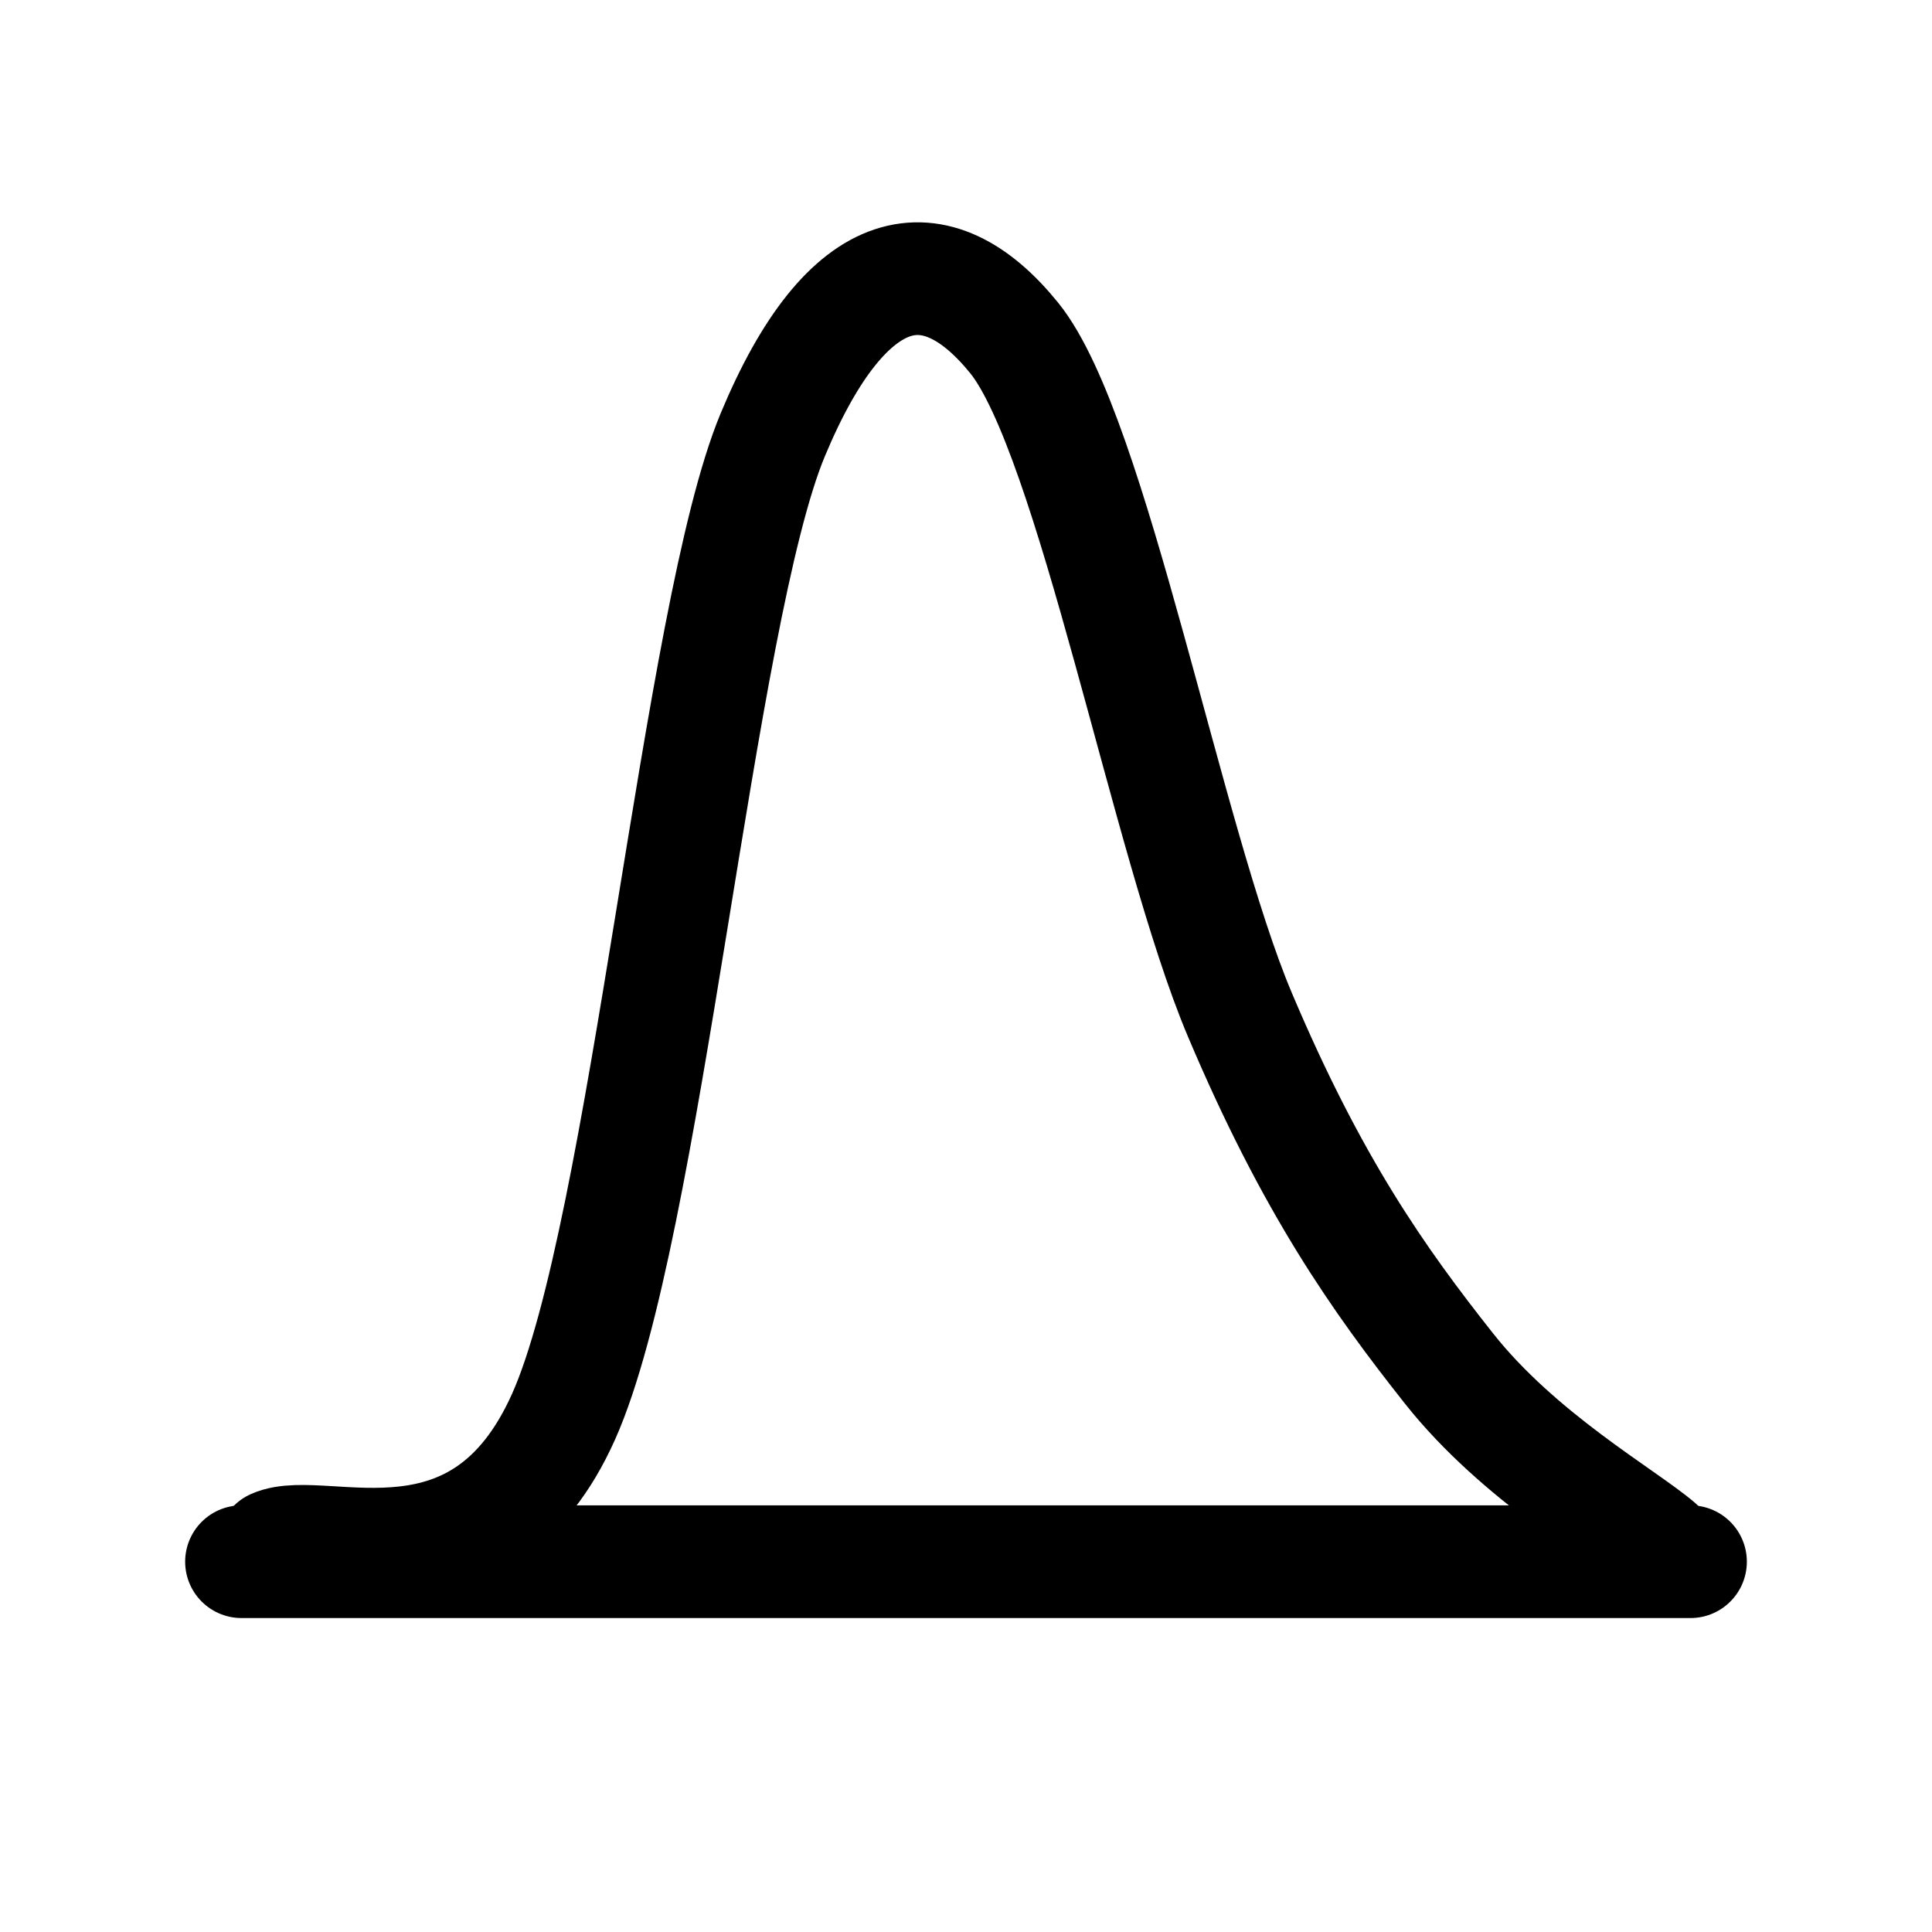
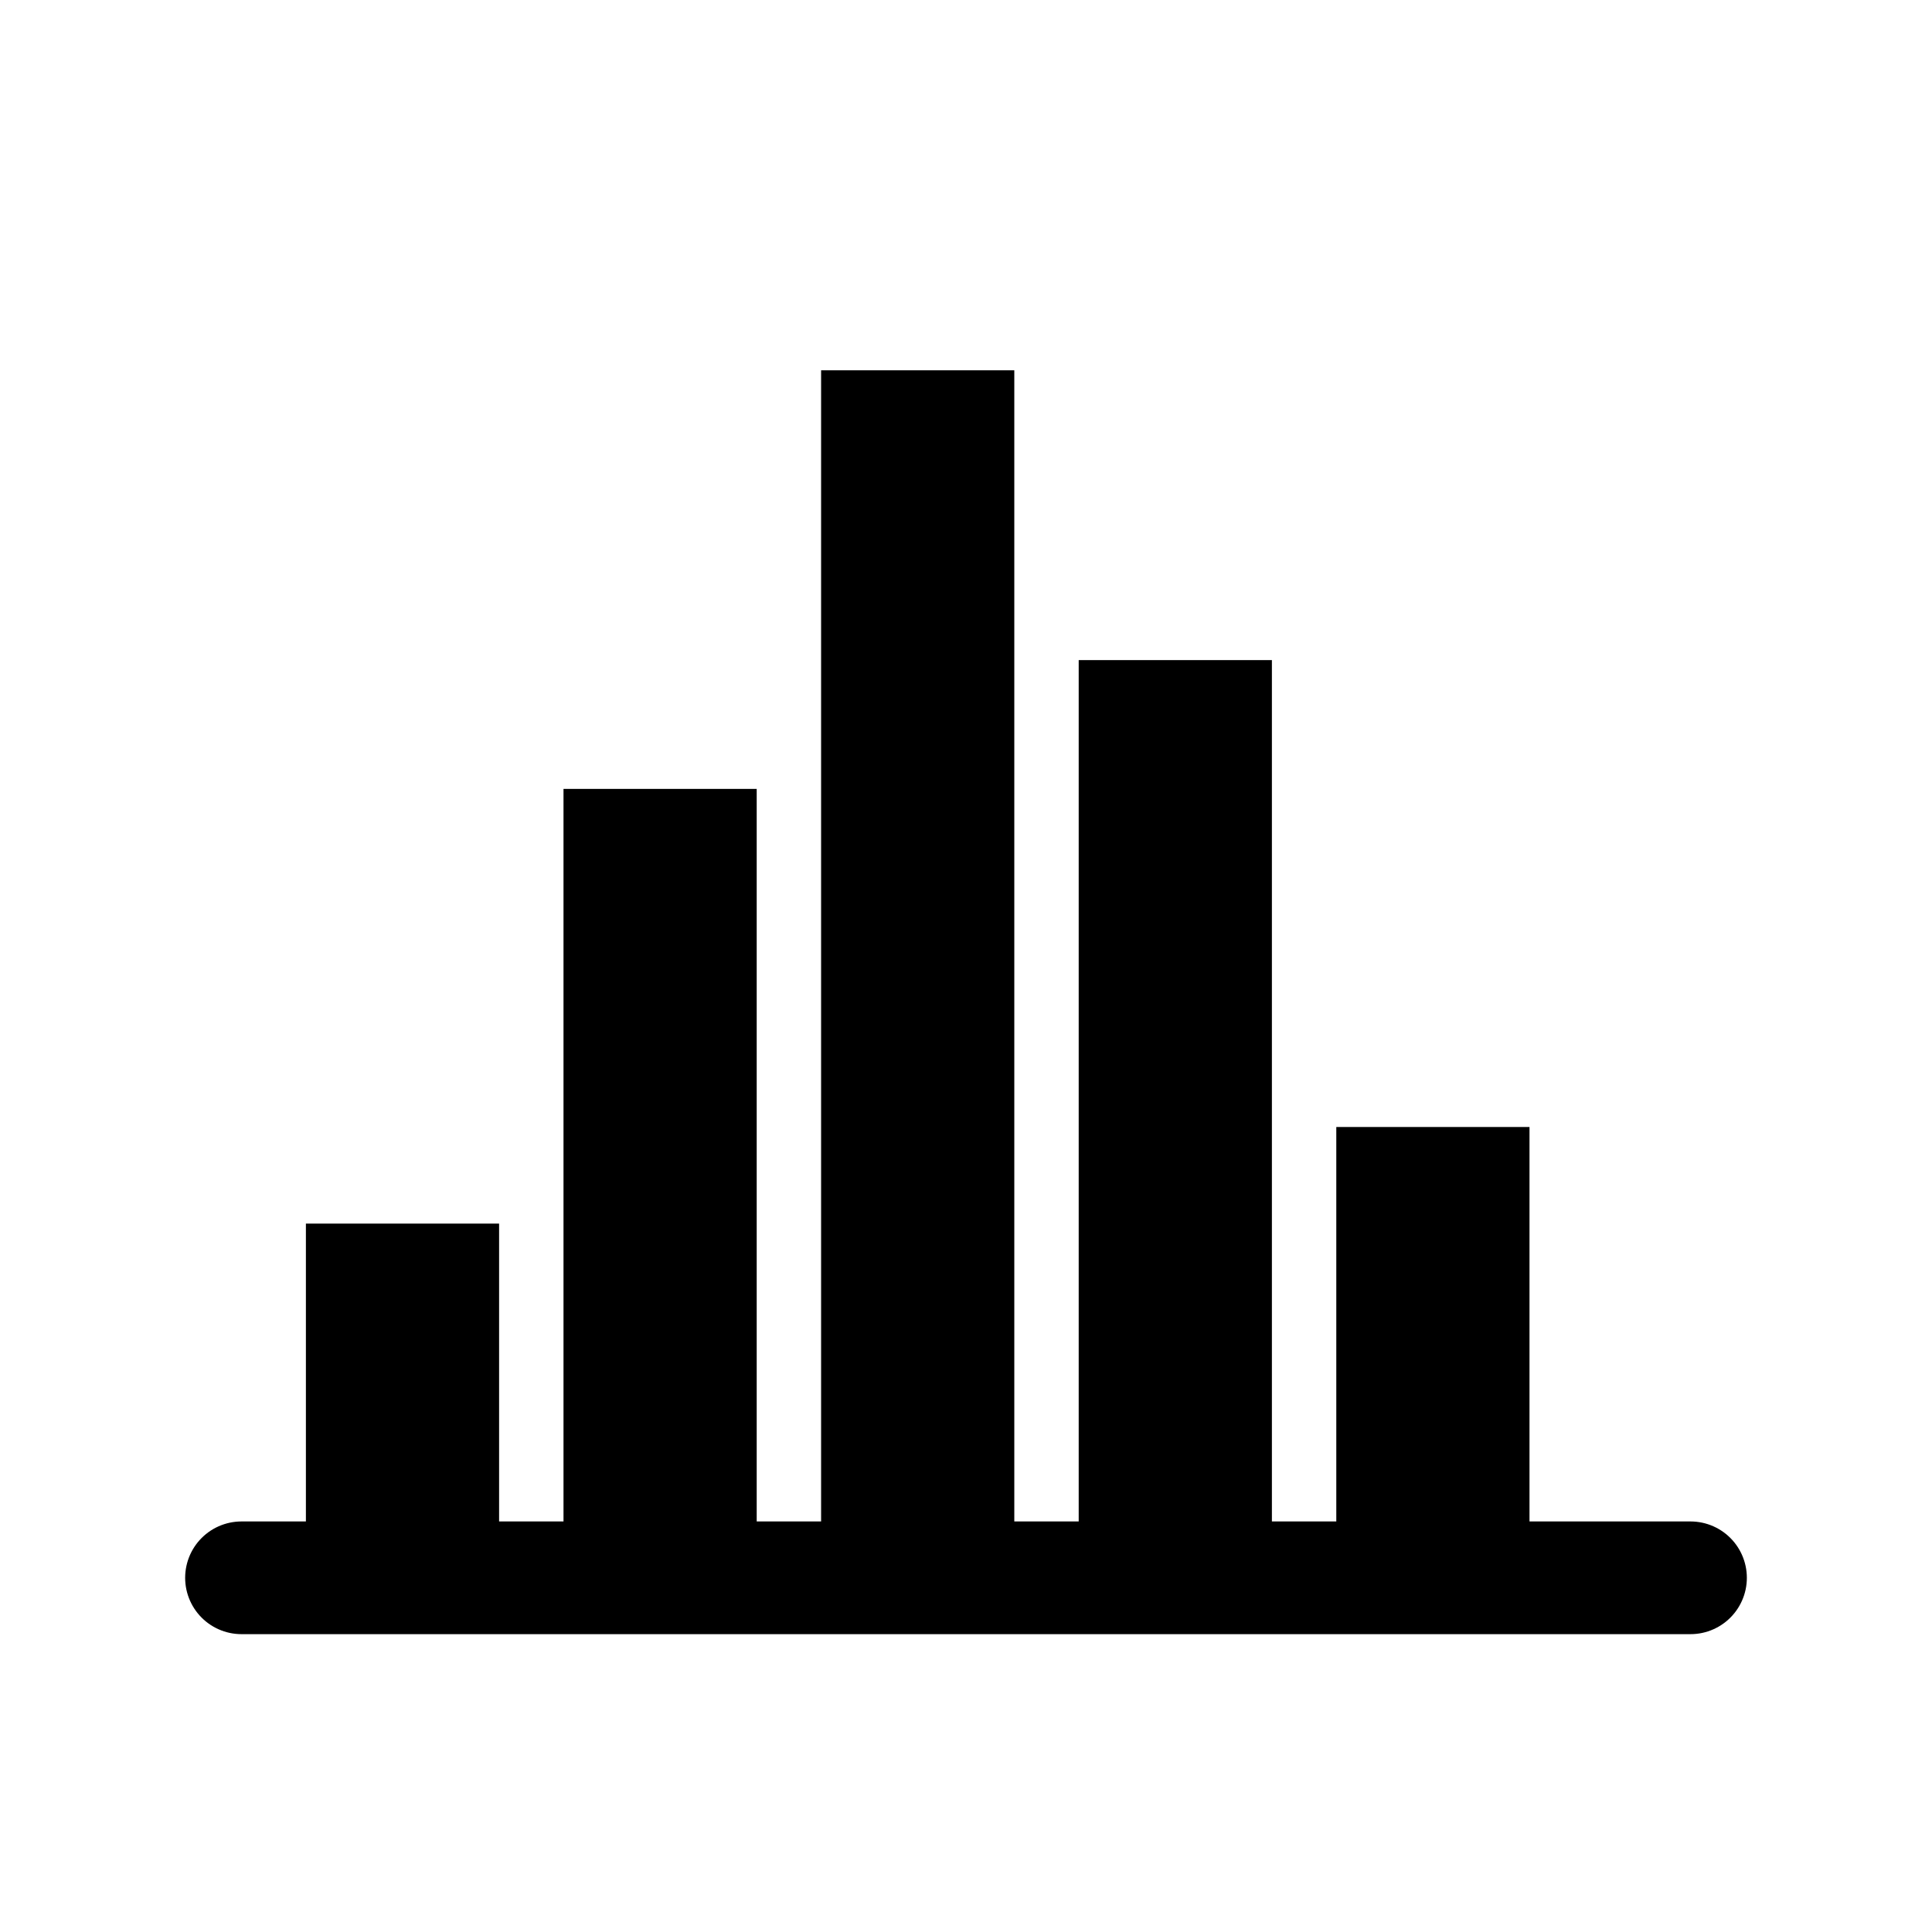
<svg xmlns="http://www.w3.org/2000/svg" viewBox="0 0 24 24" width="24" height="24" fill="none" stroke="currentColor" stroke-width="1.4" stroke-linecap="round" stroke-linejoin="round">
-   <path d="M3,19.4L21,19.4" />
-   <path d="M3.4,19.2C4,18.93 5.97,19.9 7,17.6C8.03,15.3 8.67,7.63 9.6,5.4C10.53,3.17 11.63,3 12.6,4.2C13.57,5.4 14.5,10.47 15.4,12.6C16.3,14.73 17.13,15.9 18,17C18.87,18.1 20.17,18.83 20.6,19.2" />
+   <path d="M3,19.6L21,19.6" />
+   <path d="M3.8,15.2L6.2,15.2L6.2,19.6L3.8,19.6Z M7,9.8L9.4,9.8L9.4,19.6L7,19.6Z M10.2,4.6L12.6,4.6L12.6,19.6L10.2,19.6Z M13.4,8.2L15.8,8.2L15.8,19.6L13.4,19.6Z M16.6,14L19,14L19,19.6L16.6,19.6Z" fill="currentColor" stroke="none" />
</svg>
